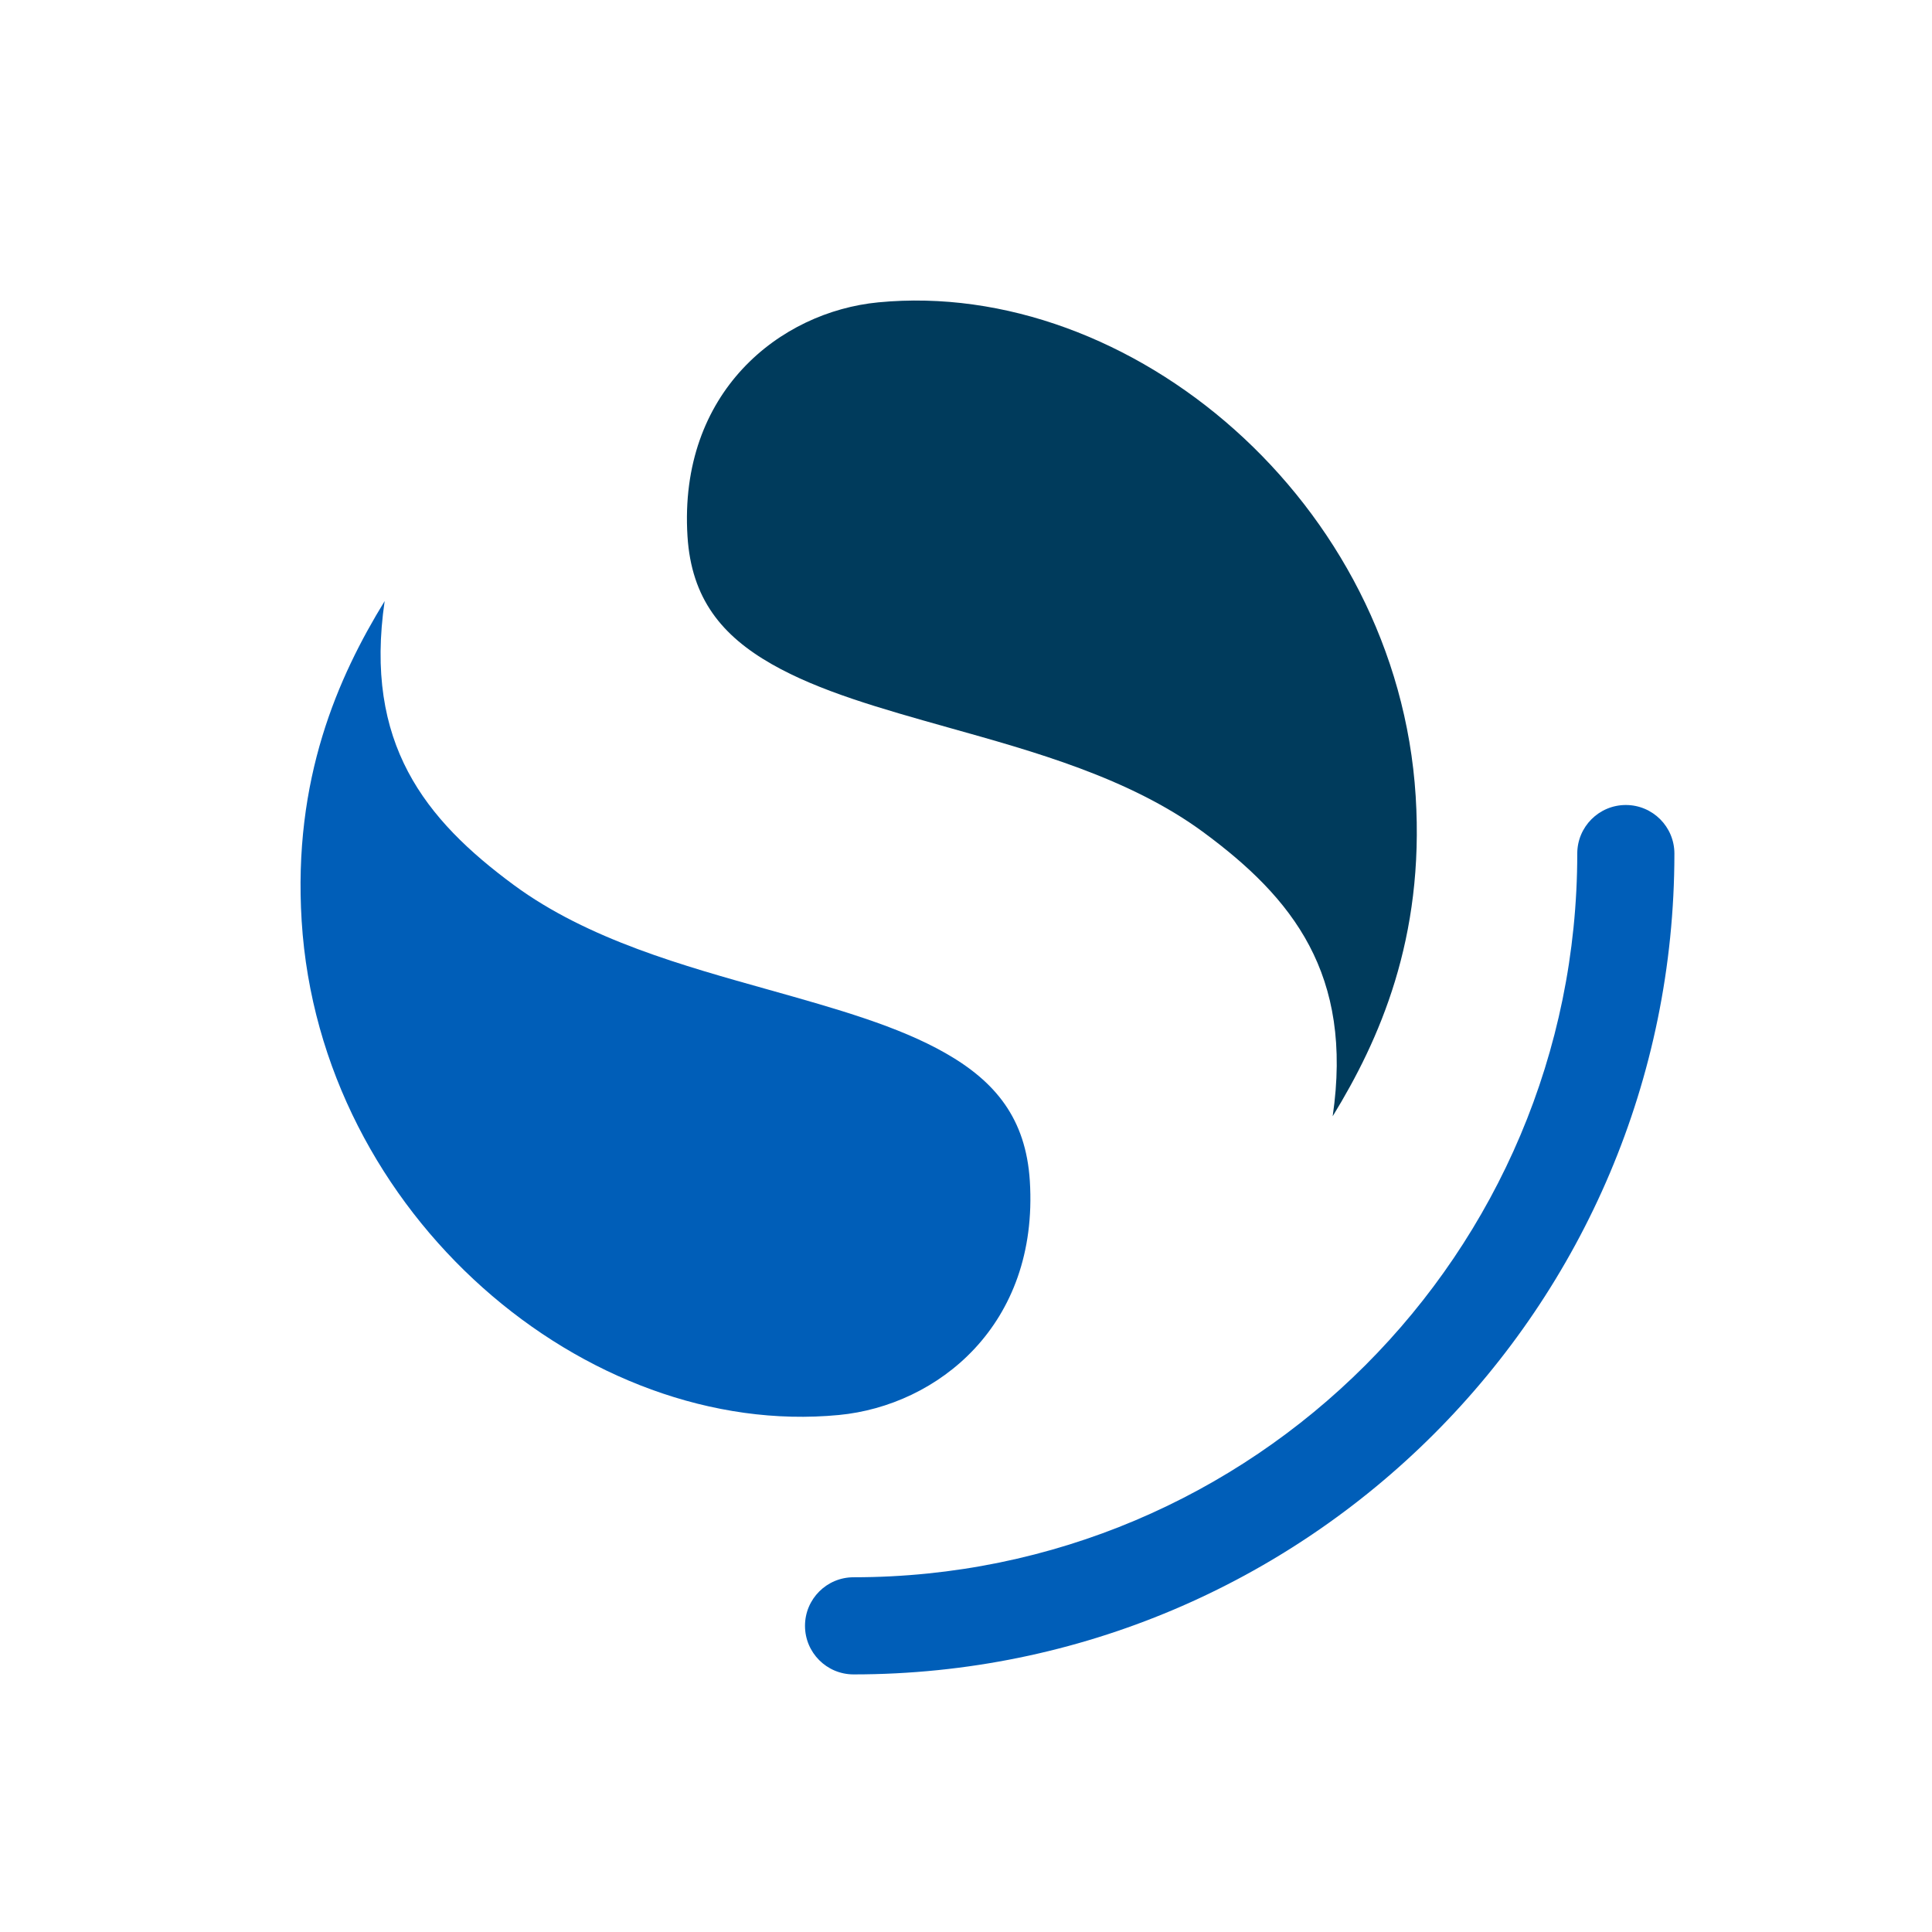
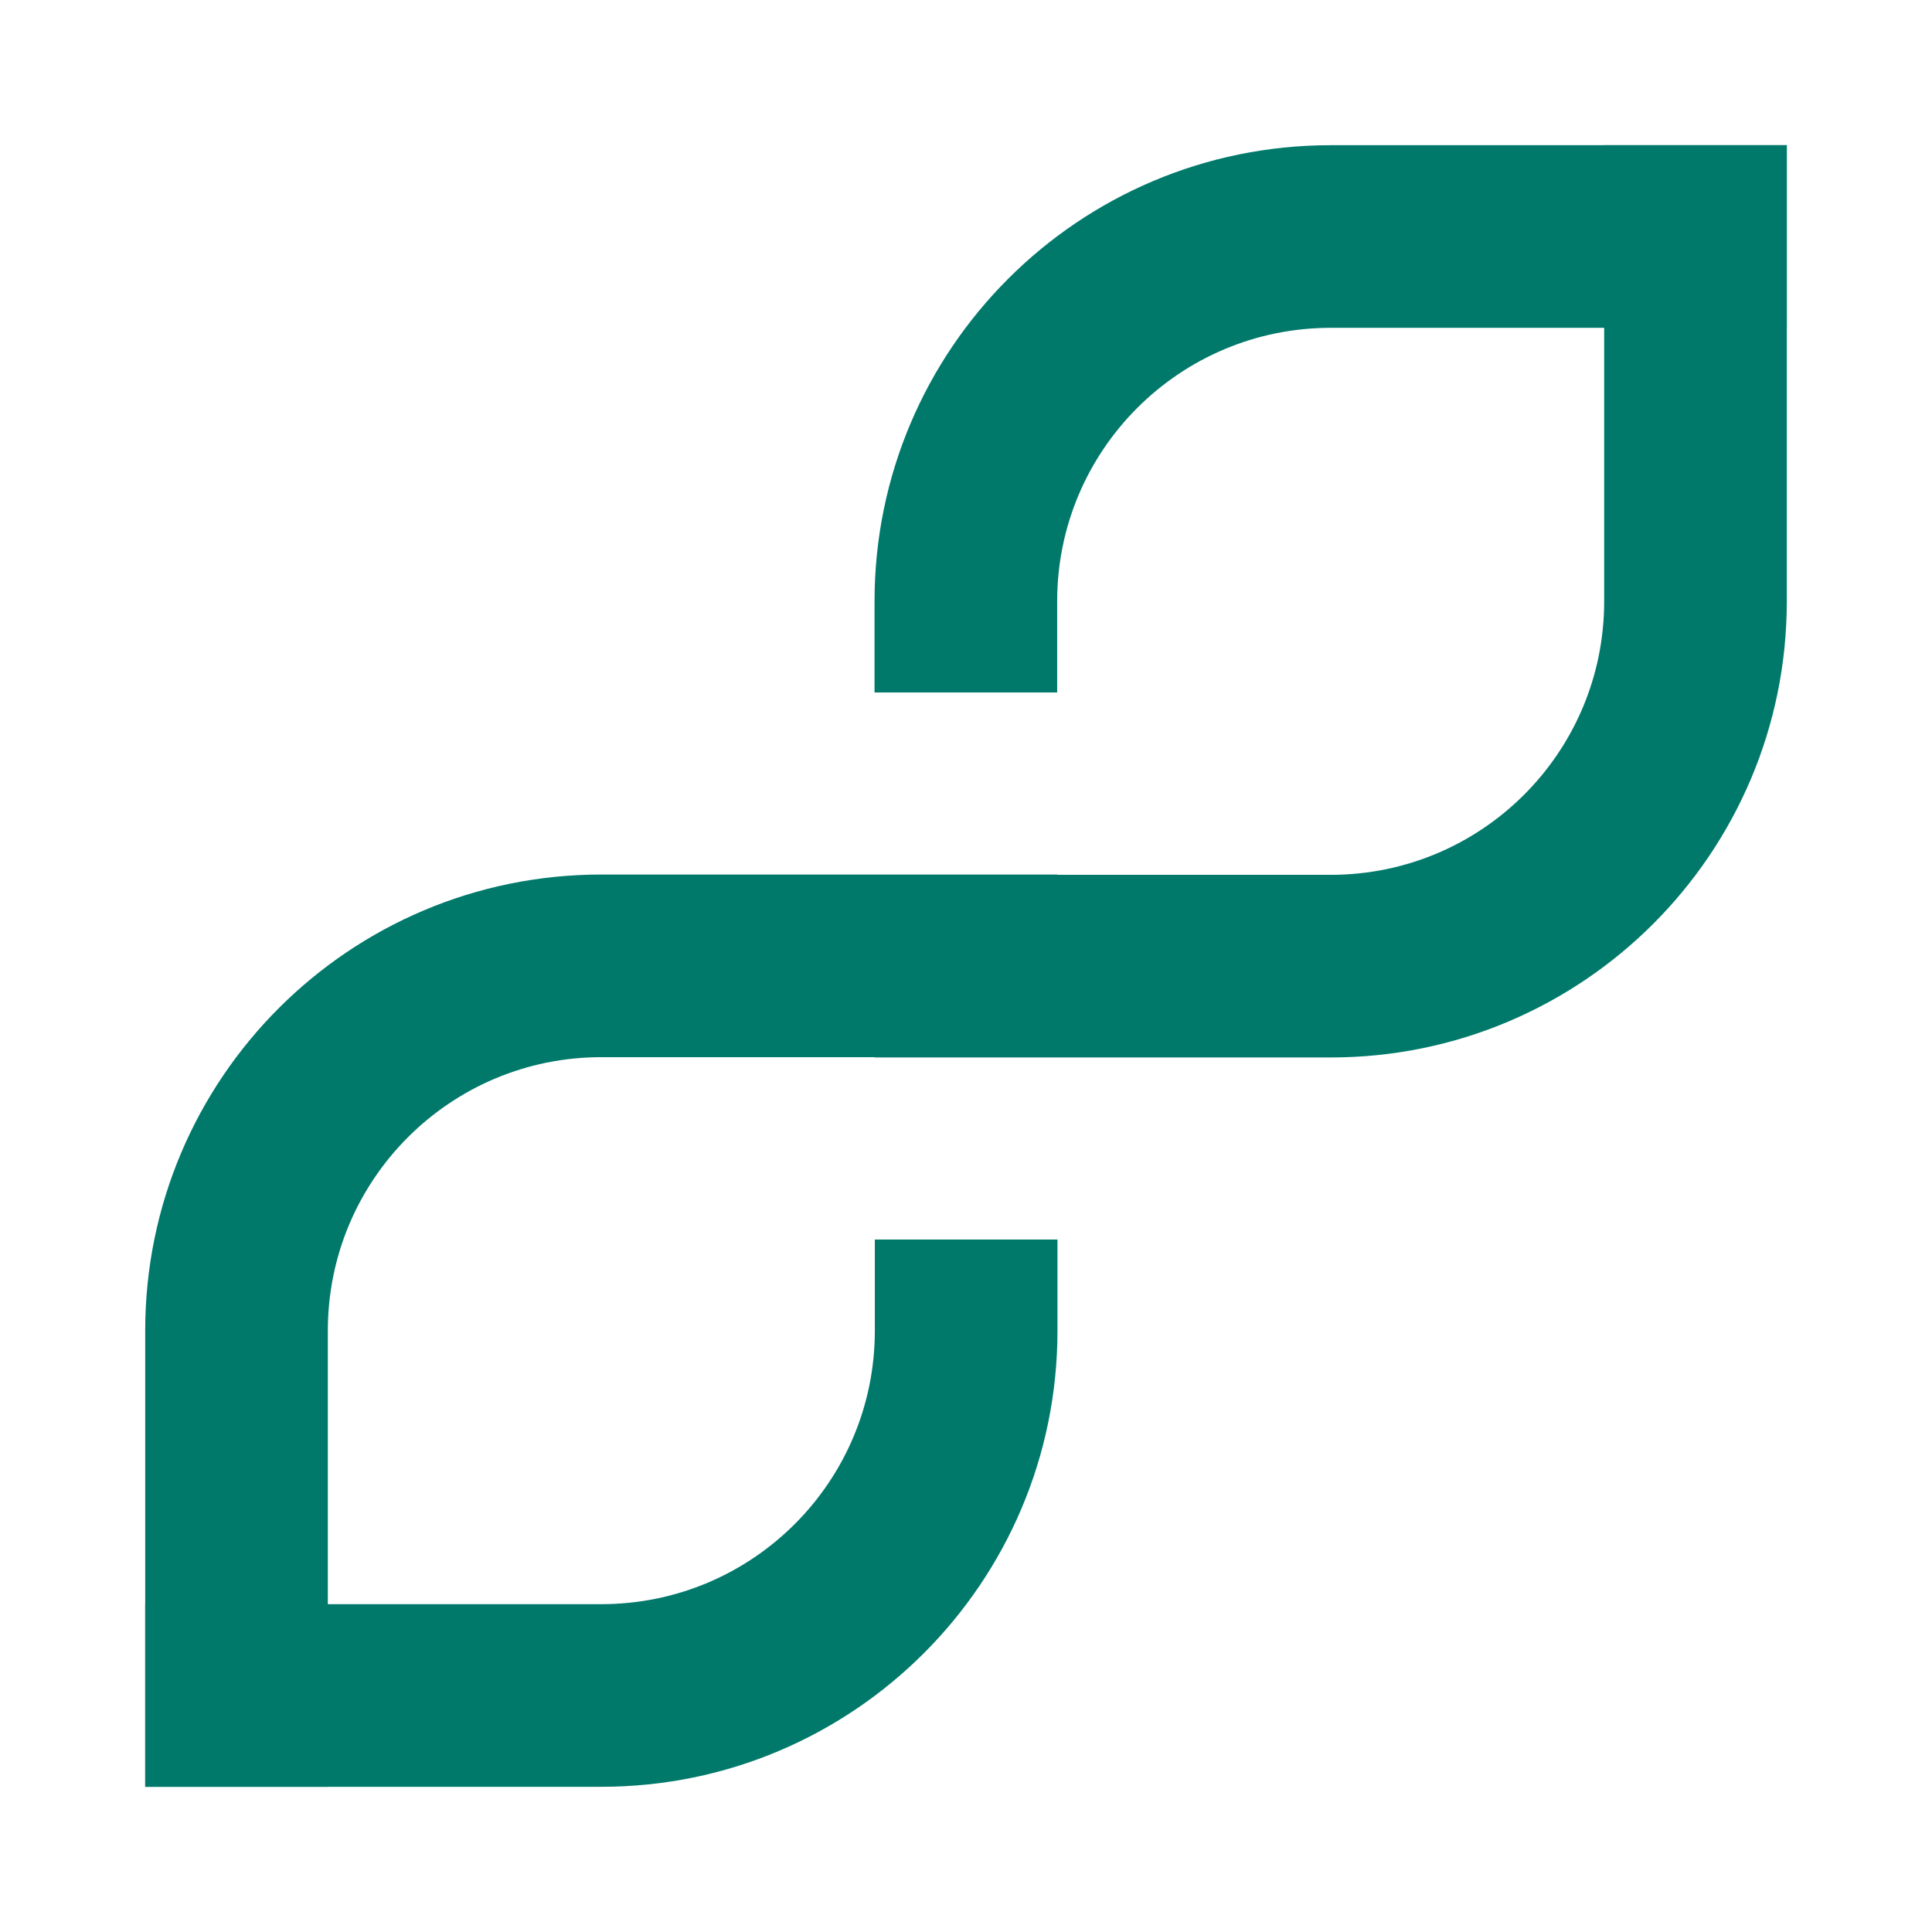
- <svg xmlns="http://www.w3.org/2000/svg" height="64" width="64" viewBox="0 0 90 90" fill="none">
-   <path d="M75.737 37.5C74.488 37.5 73.475 38.513 73.475 39.763C73.475 58.381 58.381 73.475 39.763 73.475C38.513 73.475 37.5 74.488 37.5 75.737C37.5 76.987 38.513 78 39.763 78C60.88 78 78 60.88 78 39.763C78 38.513 76.987 37.5 75.737 37.5Z" fill="#005EB8" />
-   <path d="M62.081 52C64.257 48.45 66.362 43.718 65.948 37.092C65.09 23.367 52.659 12.955 40.921 14.084C36.325 14.525 31.607 18.271 32.026 24.98C32.208 27.896 33.635 29.617 35.954 30.94C38.162 32.199 40.998 32.997 44.213 33.901C48.096 34.993 52.601 36.22 56.063 38.772C60.212 41.83 63.049 45.374 62.081 52Z" fill="#003B5C" />
-   <path d="M17.919 28C15.743 31.549 13.639 36.282 14.053 42.908C14.91 56.633 27.341 67.045 39.079 65.916C43.675 65.475 48.393 61.729 47.974 55.02C47.792 52.104 46.365 50.383 44.046 49.06C41.838 47.801 39.002 47.003 35.787 46.099C31.904 45.007 27.399 43.78 23.937 41.228C19.788 38.17 16.951 34.626 17.919 28Z" fill="#005EB8" />
+ <svg xmlns="http://www.w3.org/2000/svg" viewBox="0 0 64 64" height="64" width="64">
+   <path d="M35.02,22.94v-3.02c0-5.01,4.06-9.06,9.06-9.06h15.11v-6.05h-15.11c-8.34,0-15.11,6.76-15.11,15.11v3.02s6.05,0,6.05,0Z" style="fill: #00796b; fill-rule: evenodd; stroke-width: 0px;" />
+   <path d="M53.14,4.81v15.11c0,5.01-4.06,9.06-9.06,9.06h-15.11v6.05h15.11c8.34,0,15.11-6.76,15.11-15.11V4.81s-6.05,0-6.05,0Z" style="fill: #00796b; fill-rule: evenodd; stroke-width: 0px;" />
+   <path d="M28.98,41.06v3.02c0,5.01-4.06,9.06-9.06,9.06H4.81v6.05h15.11c8.34,0,15.11-6.76,15.11-15.11v-3.02s-6.05,0-6.05,0Z" style="fill: #00796b; fill-rule: evenodd; stroke-width: 0px;" />
+   <path d="M10.86,59.19v-15.11c0-5.01,4.06-9.06,9.06-9.06h15.11v-6.05h-15.11c-8.34,0-15.11,6.76-15.11,15.11v15.11h6.05Z" style="fill: #00796b; fill-rule: evenodd; stroke-width: 0px;" />
</svg>
